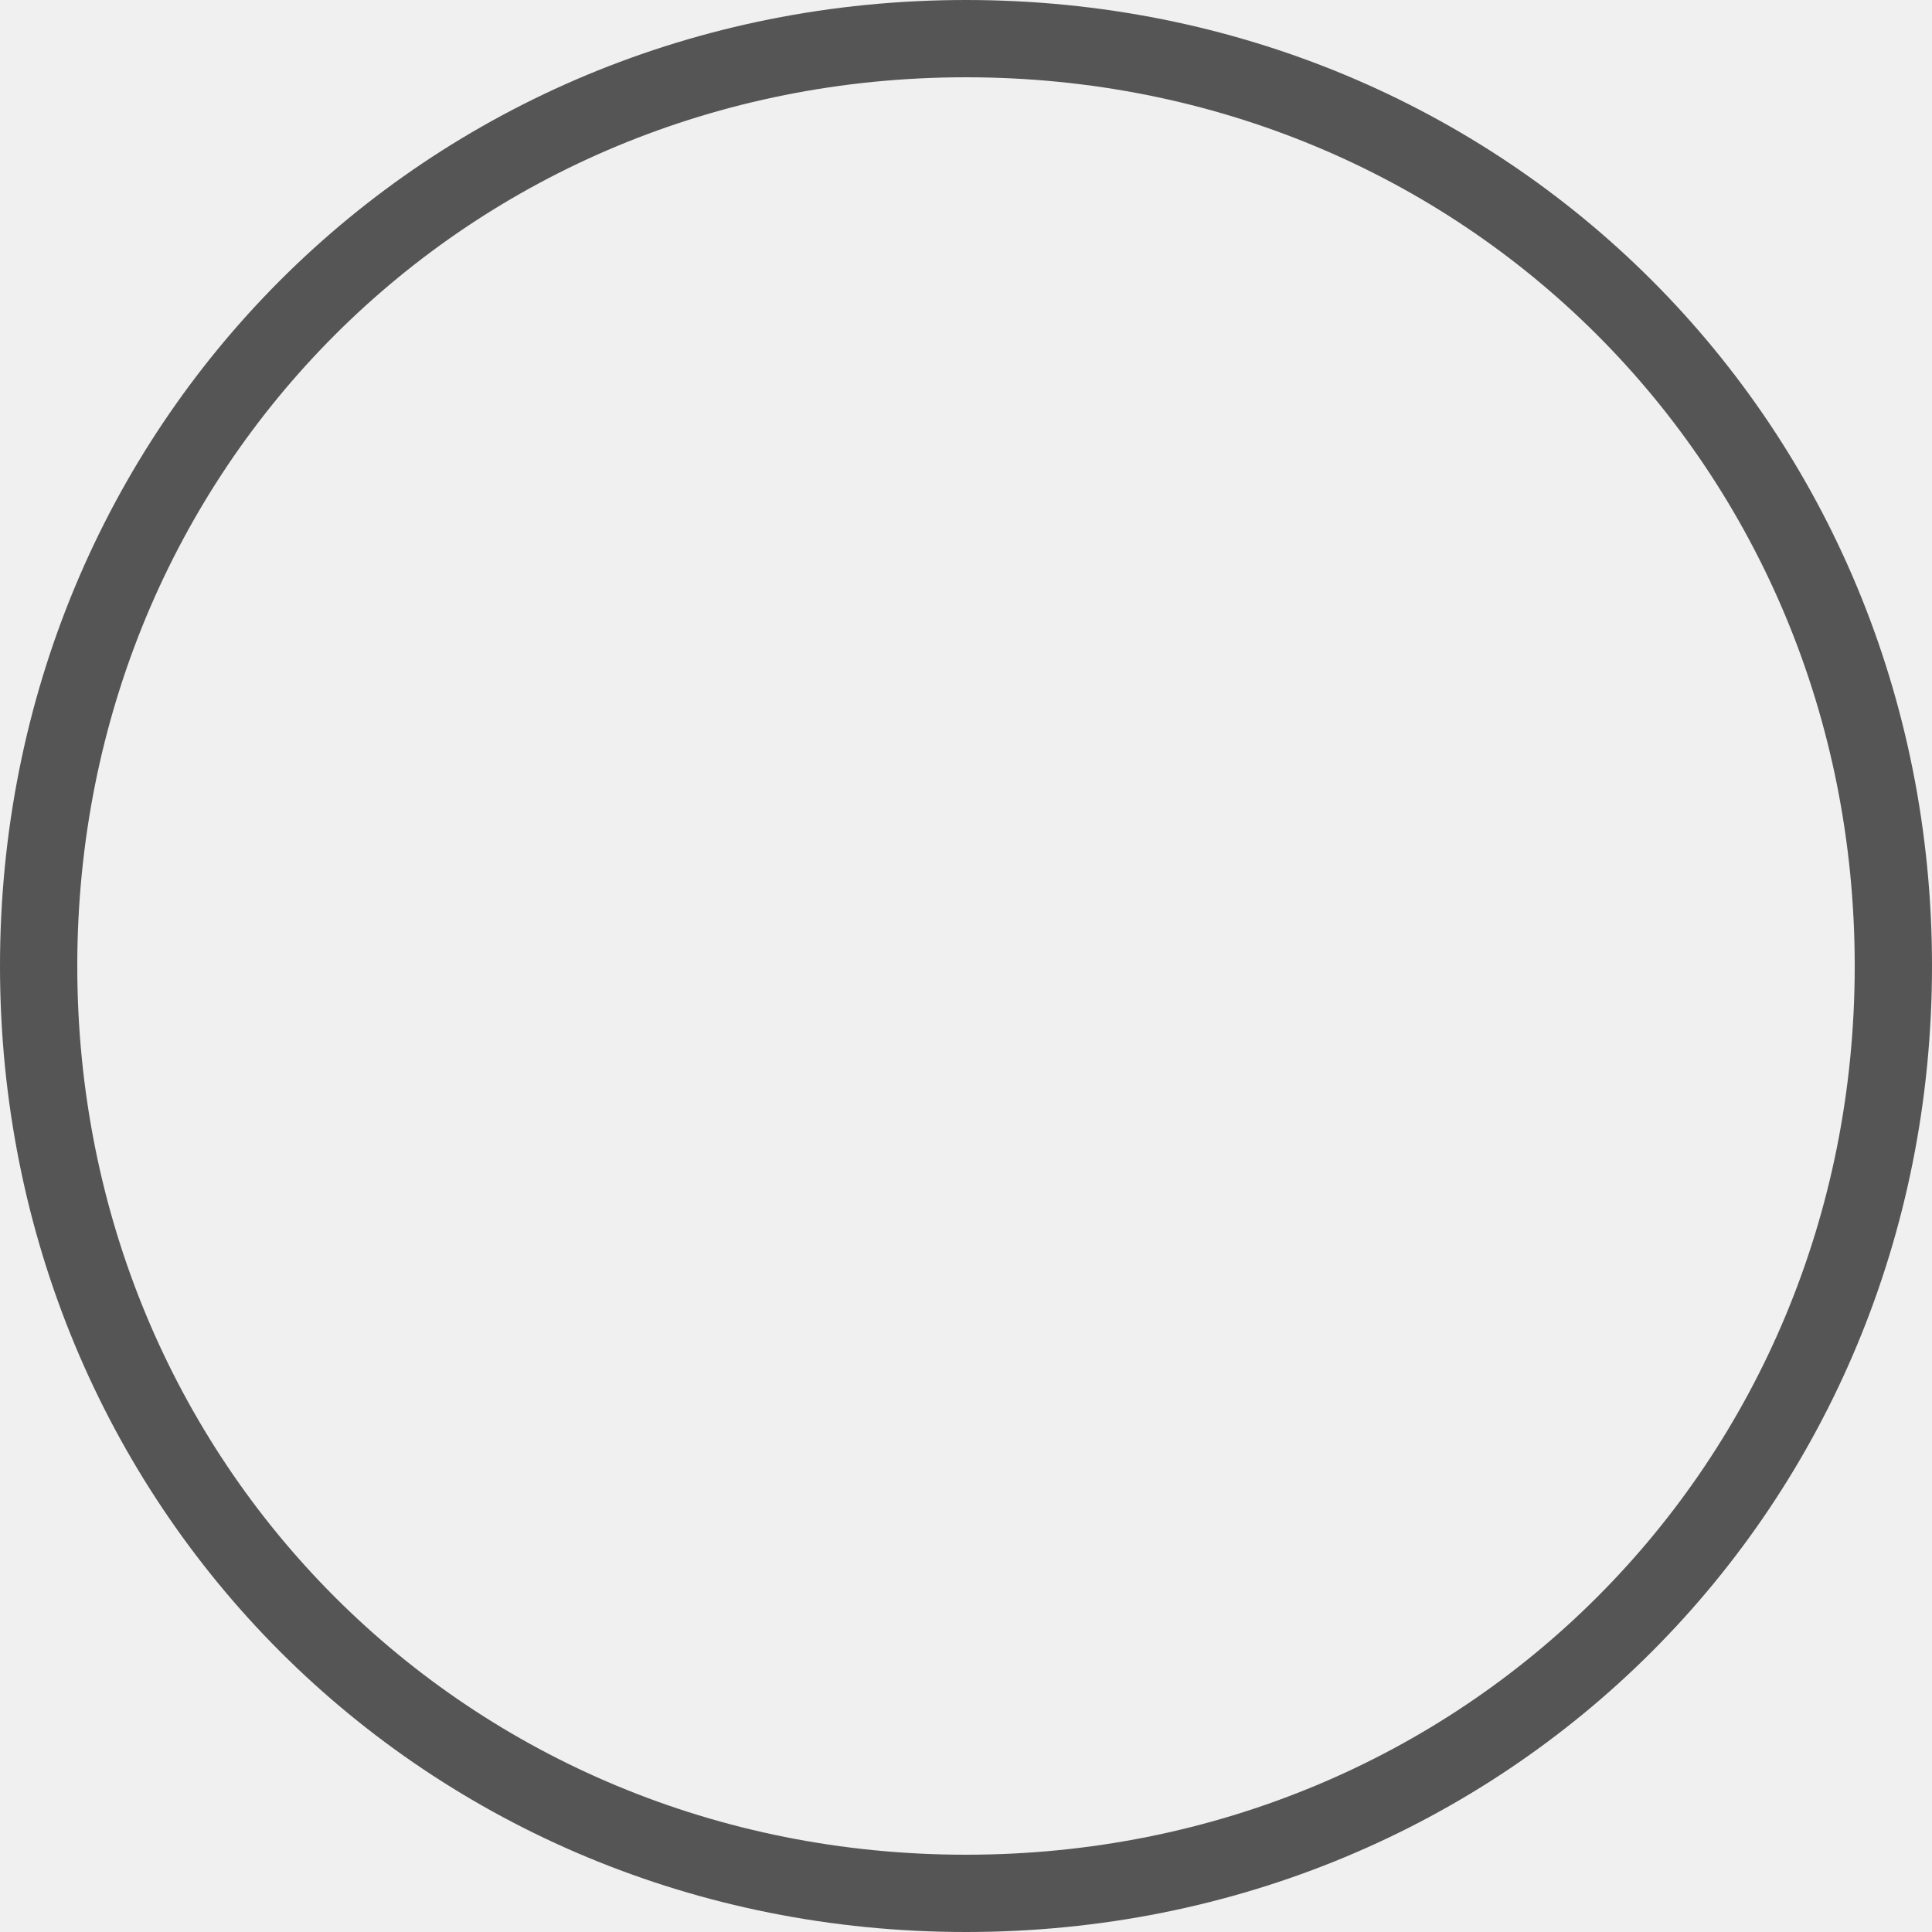
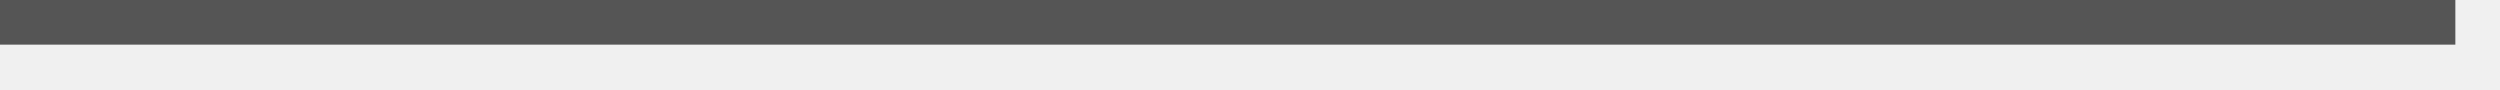
- <svg xmlns="http://www.w3.org/2000/svg" version="1.1" width="25px" height="25px">
-   <g transform="matrix(1 0 0 1 -351 -542 )">
-     <path d="M 363.5 542  C 370.5 542  376 547.5  376 554.5  C 376 561.5  370.5 567  363.5 567  C 356.5 567  351 561.5  351 554.5  C 351 547.5  356.5 542  363.5 542  Z " fill-rule="nonzero" fill="#ffffff" stroke="none" fill-opacity="0" />
-     <path d="M 363.5 542.5  C 370.22 542.5  375.5 547.78  375.5 554.5  C 375.5 561.22  370.22 566.5  363.5 566.5  C 356.78 566.5  351.5 561.22  351.5 554.5  C 351.5 547.78  356.78 542.5  363.5 542.5  Z " stroke-width="1" stroke="#555555" fill="none" />
+ <svg xmlns="http://www.w3.org/2000/svg" version="1.1" width="56px" height="2px">
+   <g transform="matrix(1 0 0 1 -261 -109 )">
+     <path d="M 261 109.5  L 316 109.5  " stroke-width="1" stroke="#555555" fill="none" />
  </g>
</svg>
